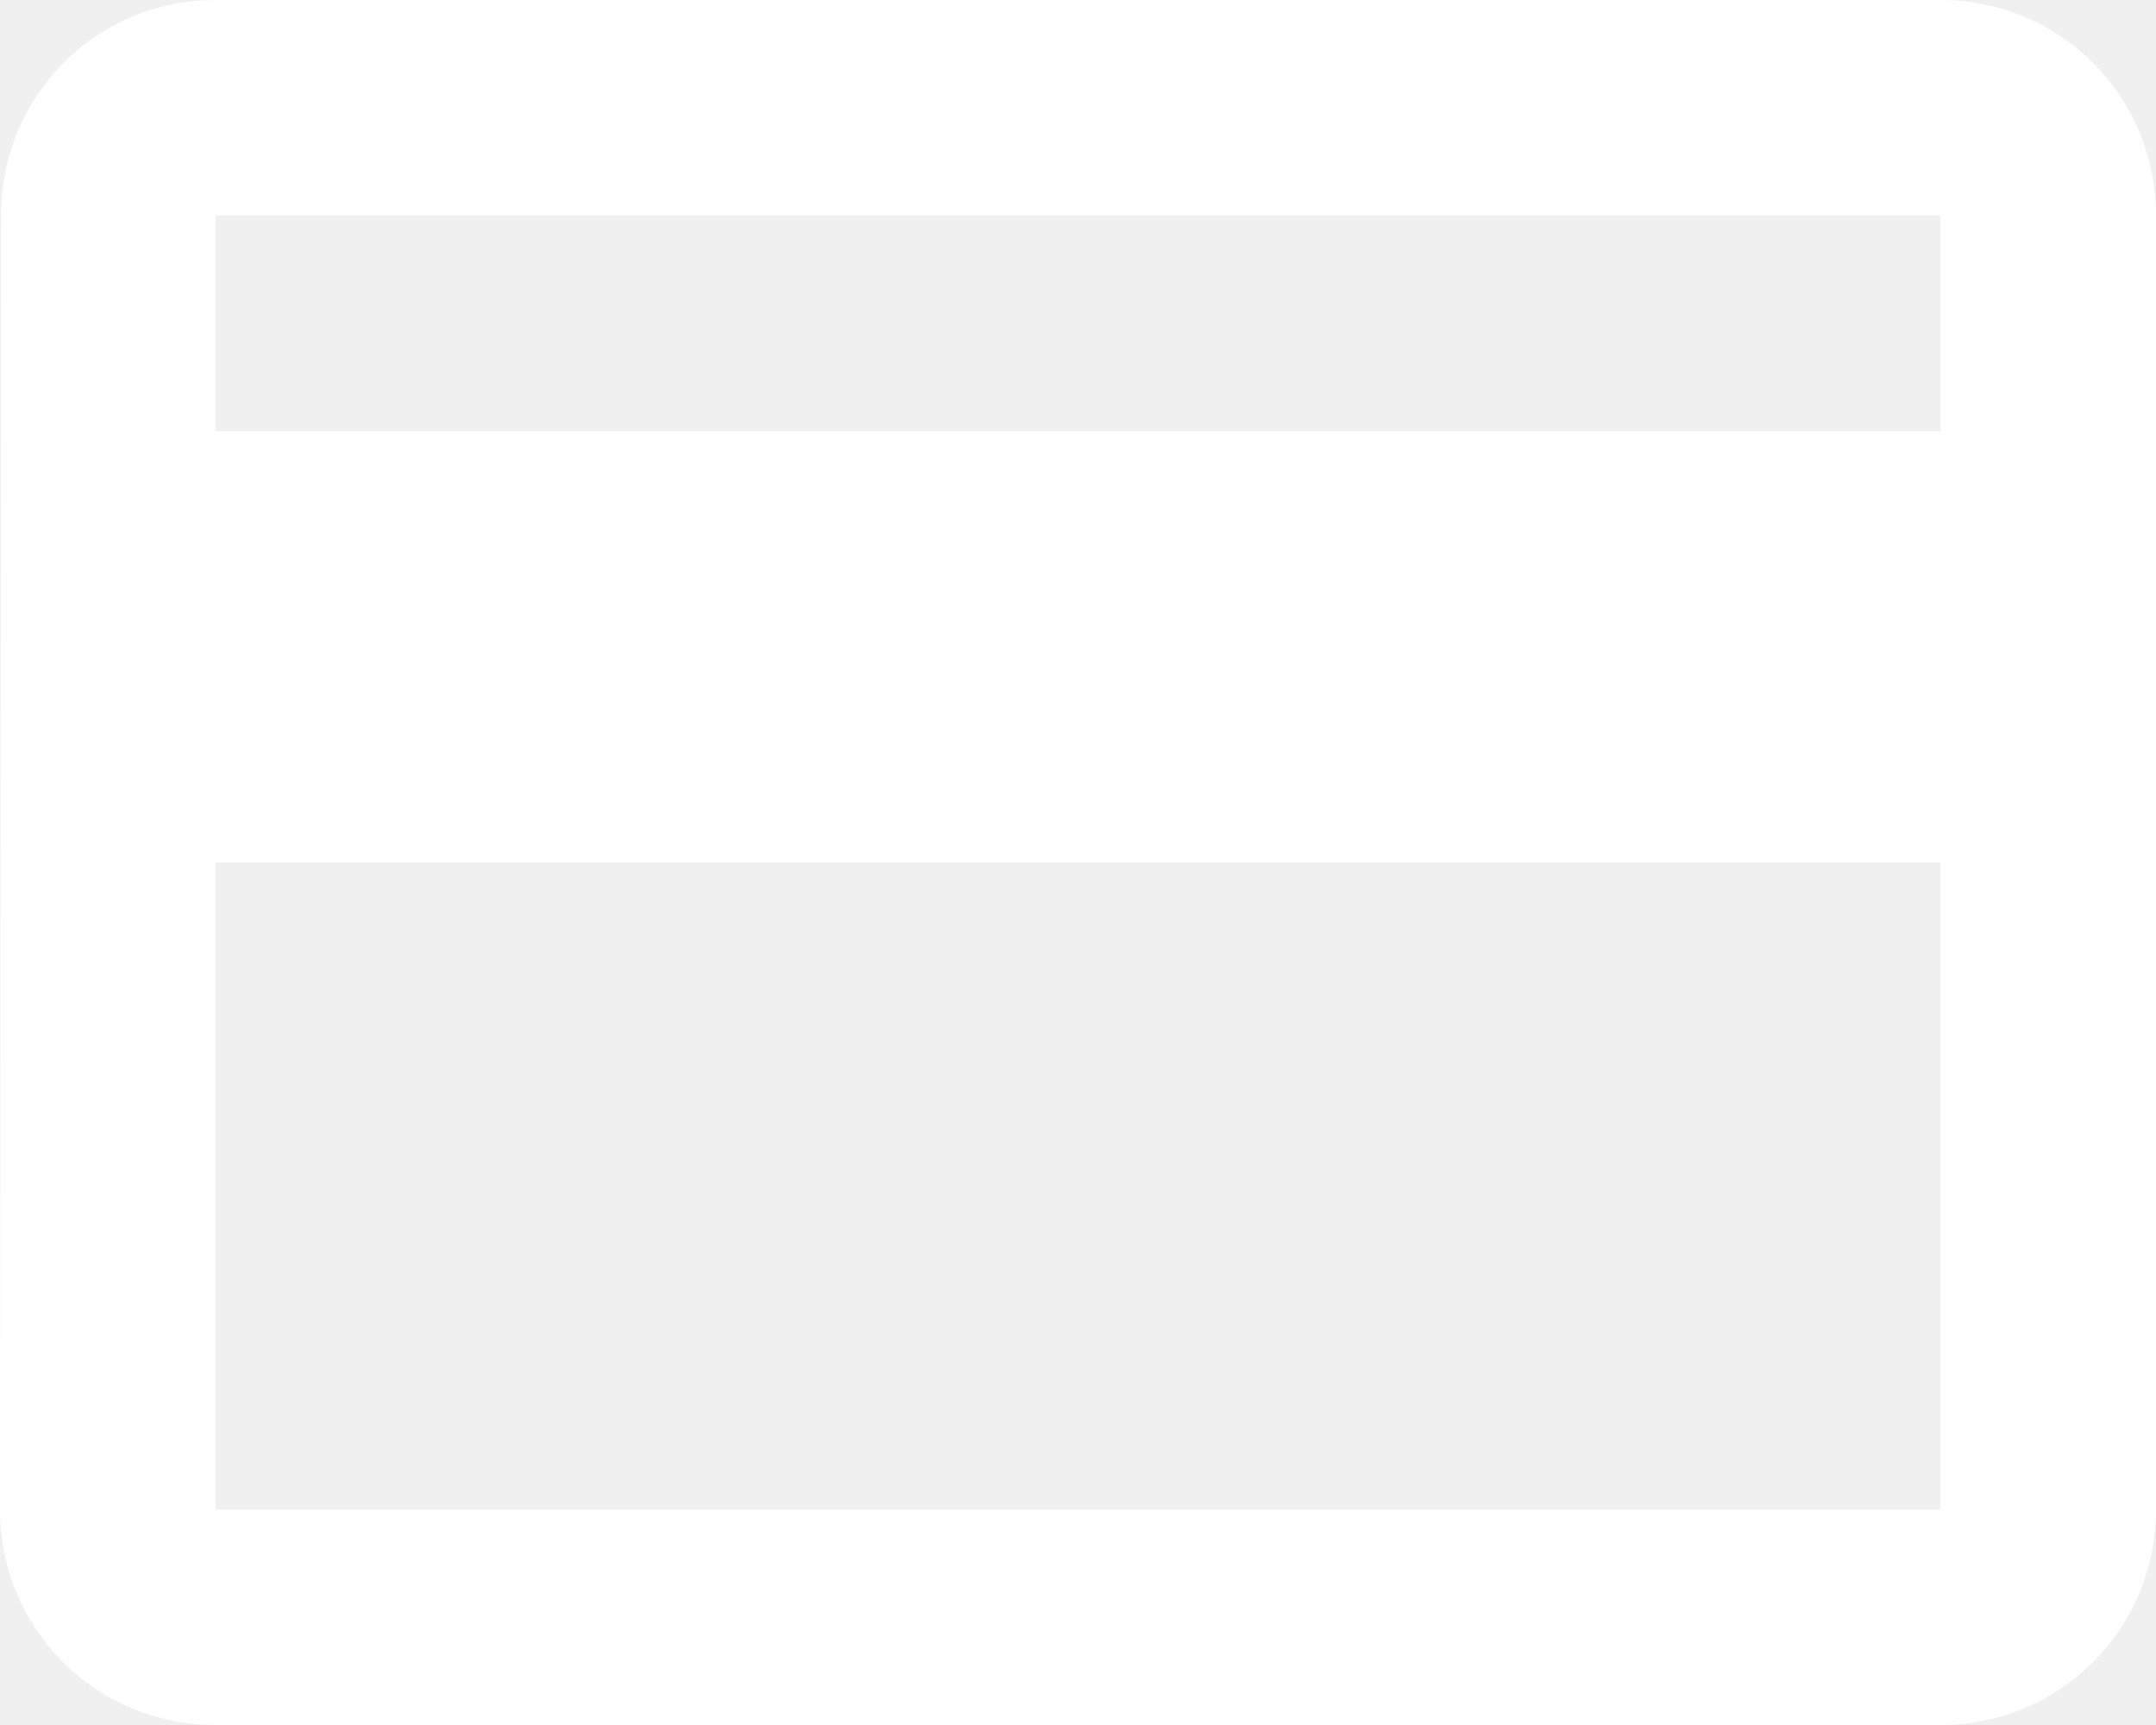
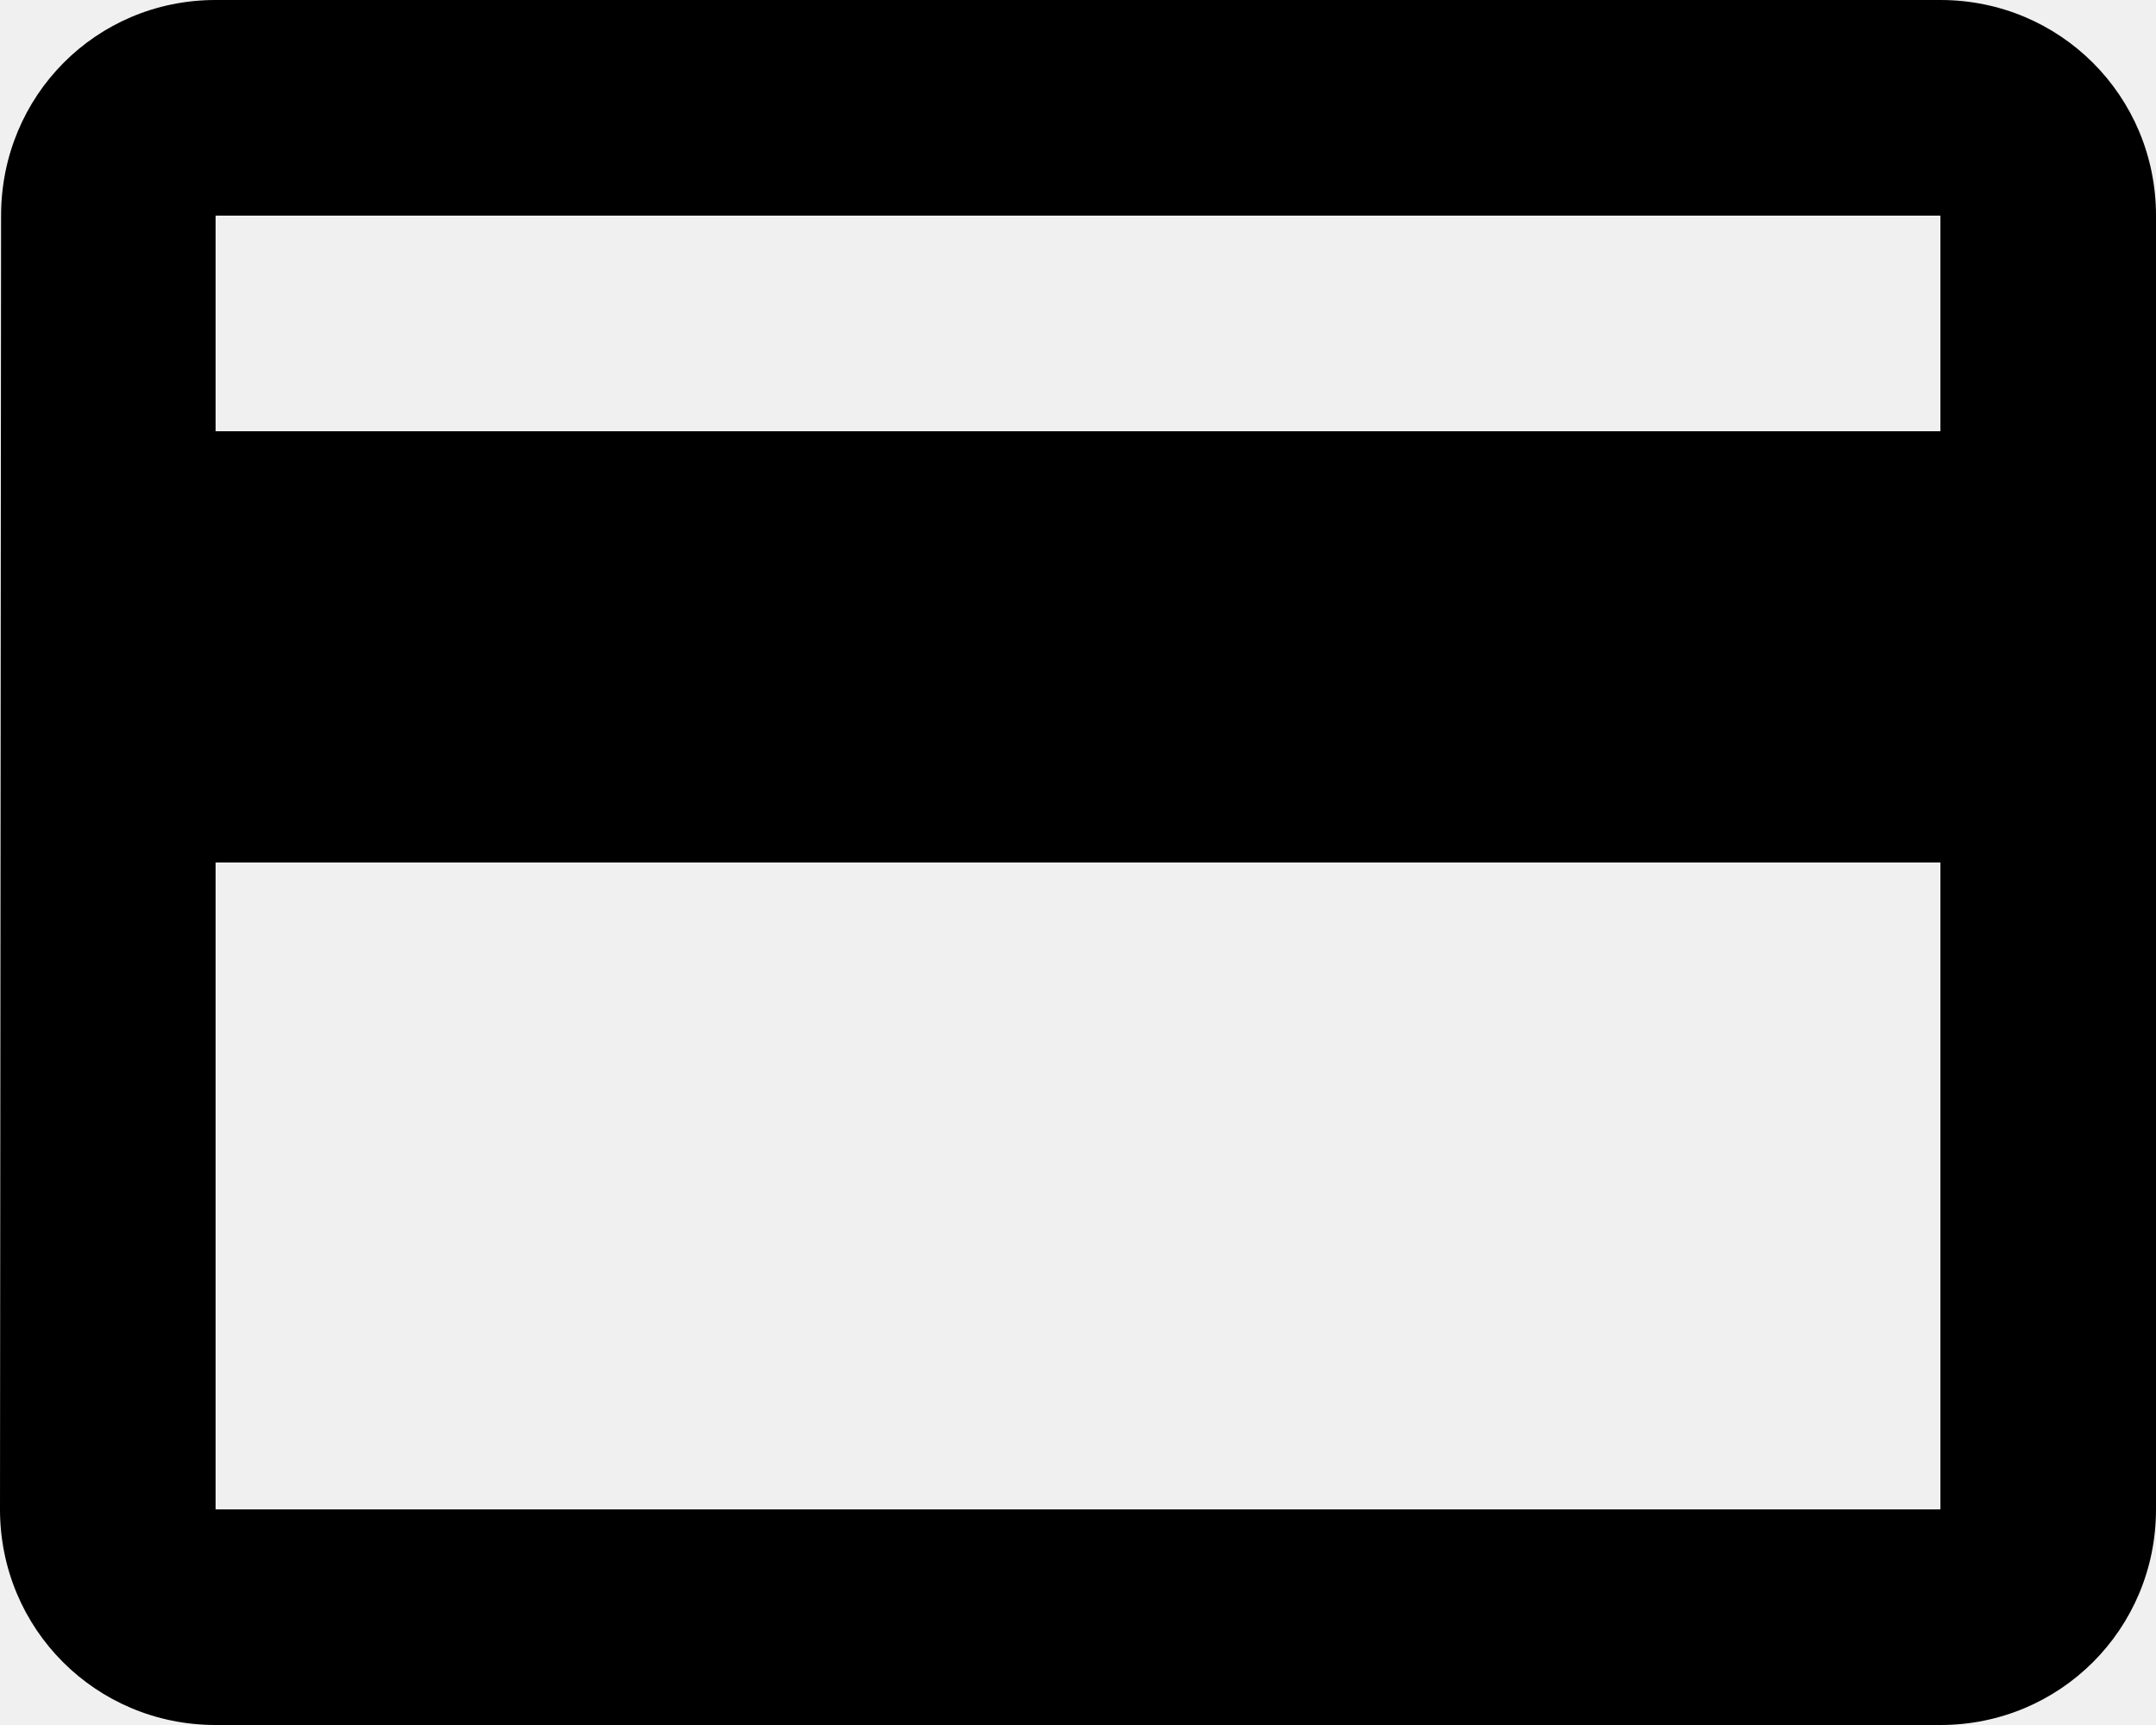
<svg xmlns="http://www.w3.org/2000/svg" width="20" height="16" viewBox="0 0 20 16" fill="none">
-   <path d="M18 0H2C0.89 0 0.01 0.89 0.01 2L0 14C0 15.11 0.89 16 2 16H18C19.11 16 20 15.11 20 14V2C20 0.89 19.11 0 18 0ZM18 14H2V8H18V14ZM18 4H2V2H18V4Z" fill="white" />
+   <path d="M18 0H2C0.89 0 0.01 0.89 0.01 2L0 14C0 15.11 0.89 16 2 16H18C19.11 16 20 15.11 20 14V2C20 0.89 19.11 0 18 0ZM18 14H2V8H18V14ZM18 4H2V2H18V4Z" fill="black" />
</svg>
